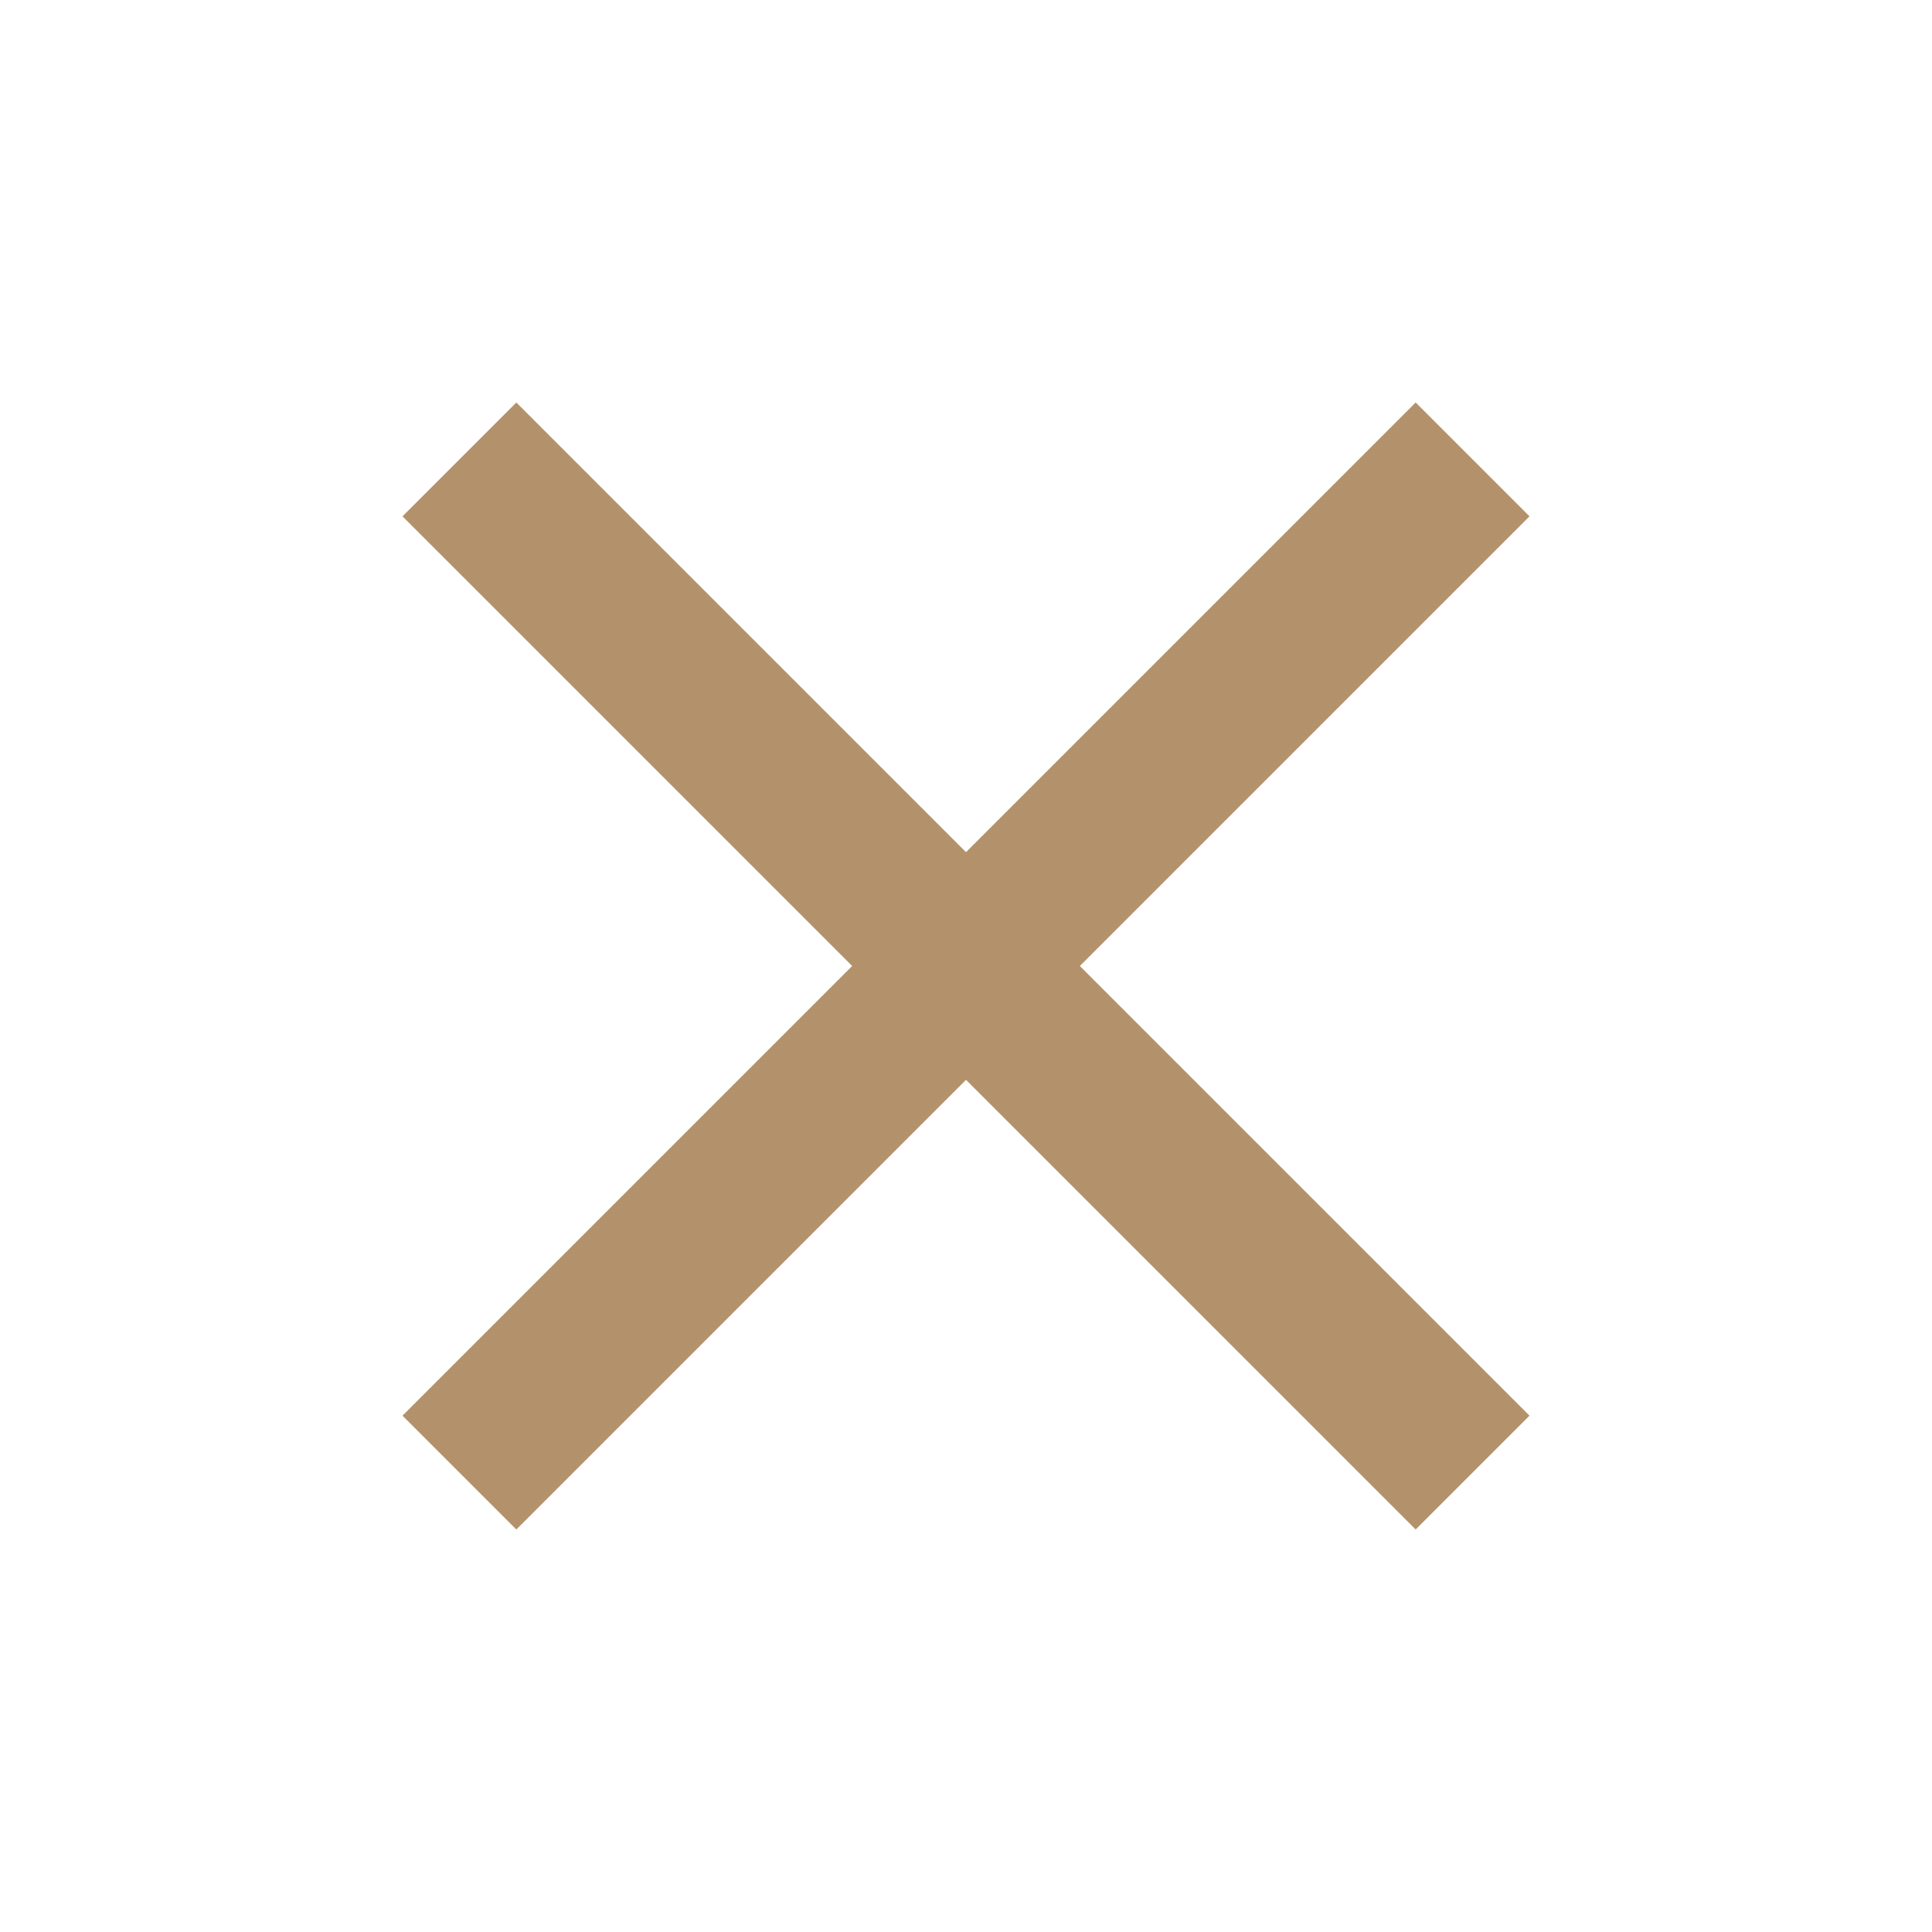
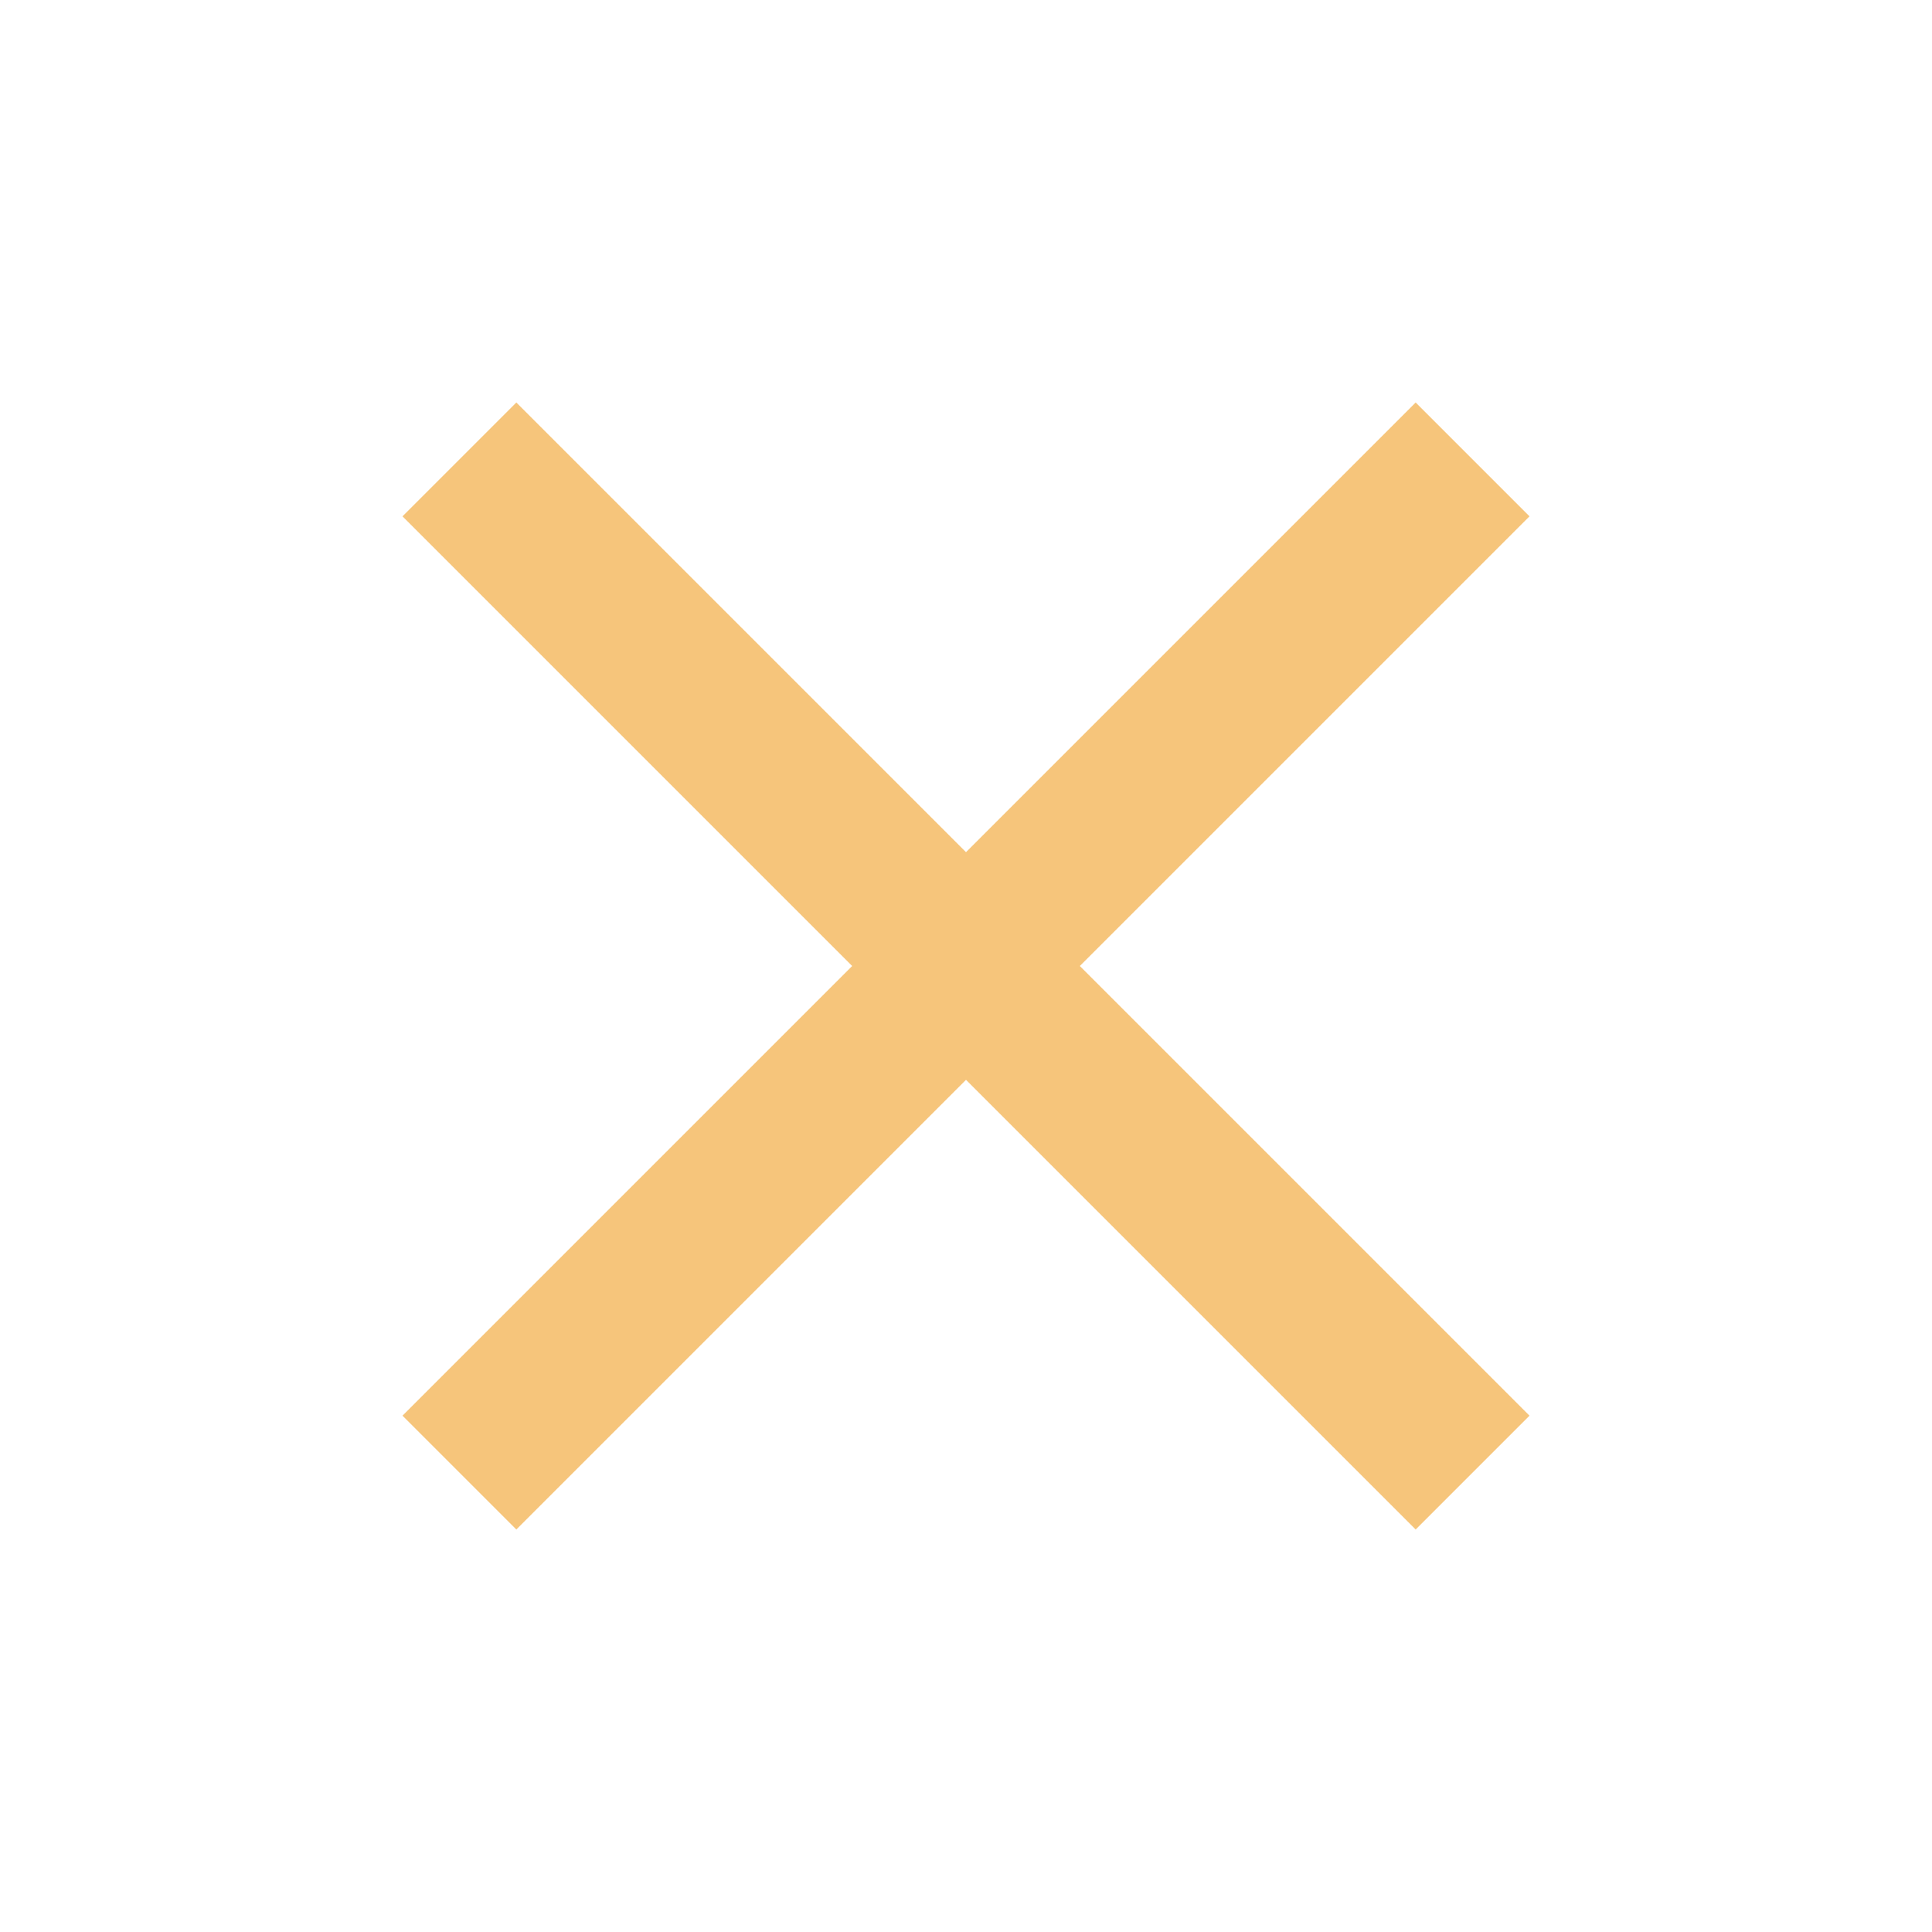
<svg xmlns="http://www.w3.org/2000/svg" width="24" height="24" viewBox="0 0 24 24" fill="none">
-   <path fill-rule="evenodd" clip-rule="evenodd" d="M19 6.414L17.586 5L12 10.586L6.414 5L5 6.414L10.586 12L5 17.586L6.414 19L12 13.414L17.586 19L19 17.586L13.414 12L19 6.414Z" fill="#B3926B" />
+   <path fill-rule="evenodd" clip-rule="evenodd" d="M19 6.414L17.586 5L12 10.586L6.414 5L5 6.414L10.586 12L5 17.586L6.414 19L12 13.414L17.586 19L19 17.586L13.414 12L19 6.414Z" fill="#F6C57B" />
</svg>
